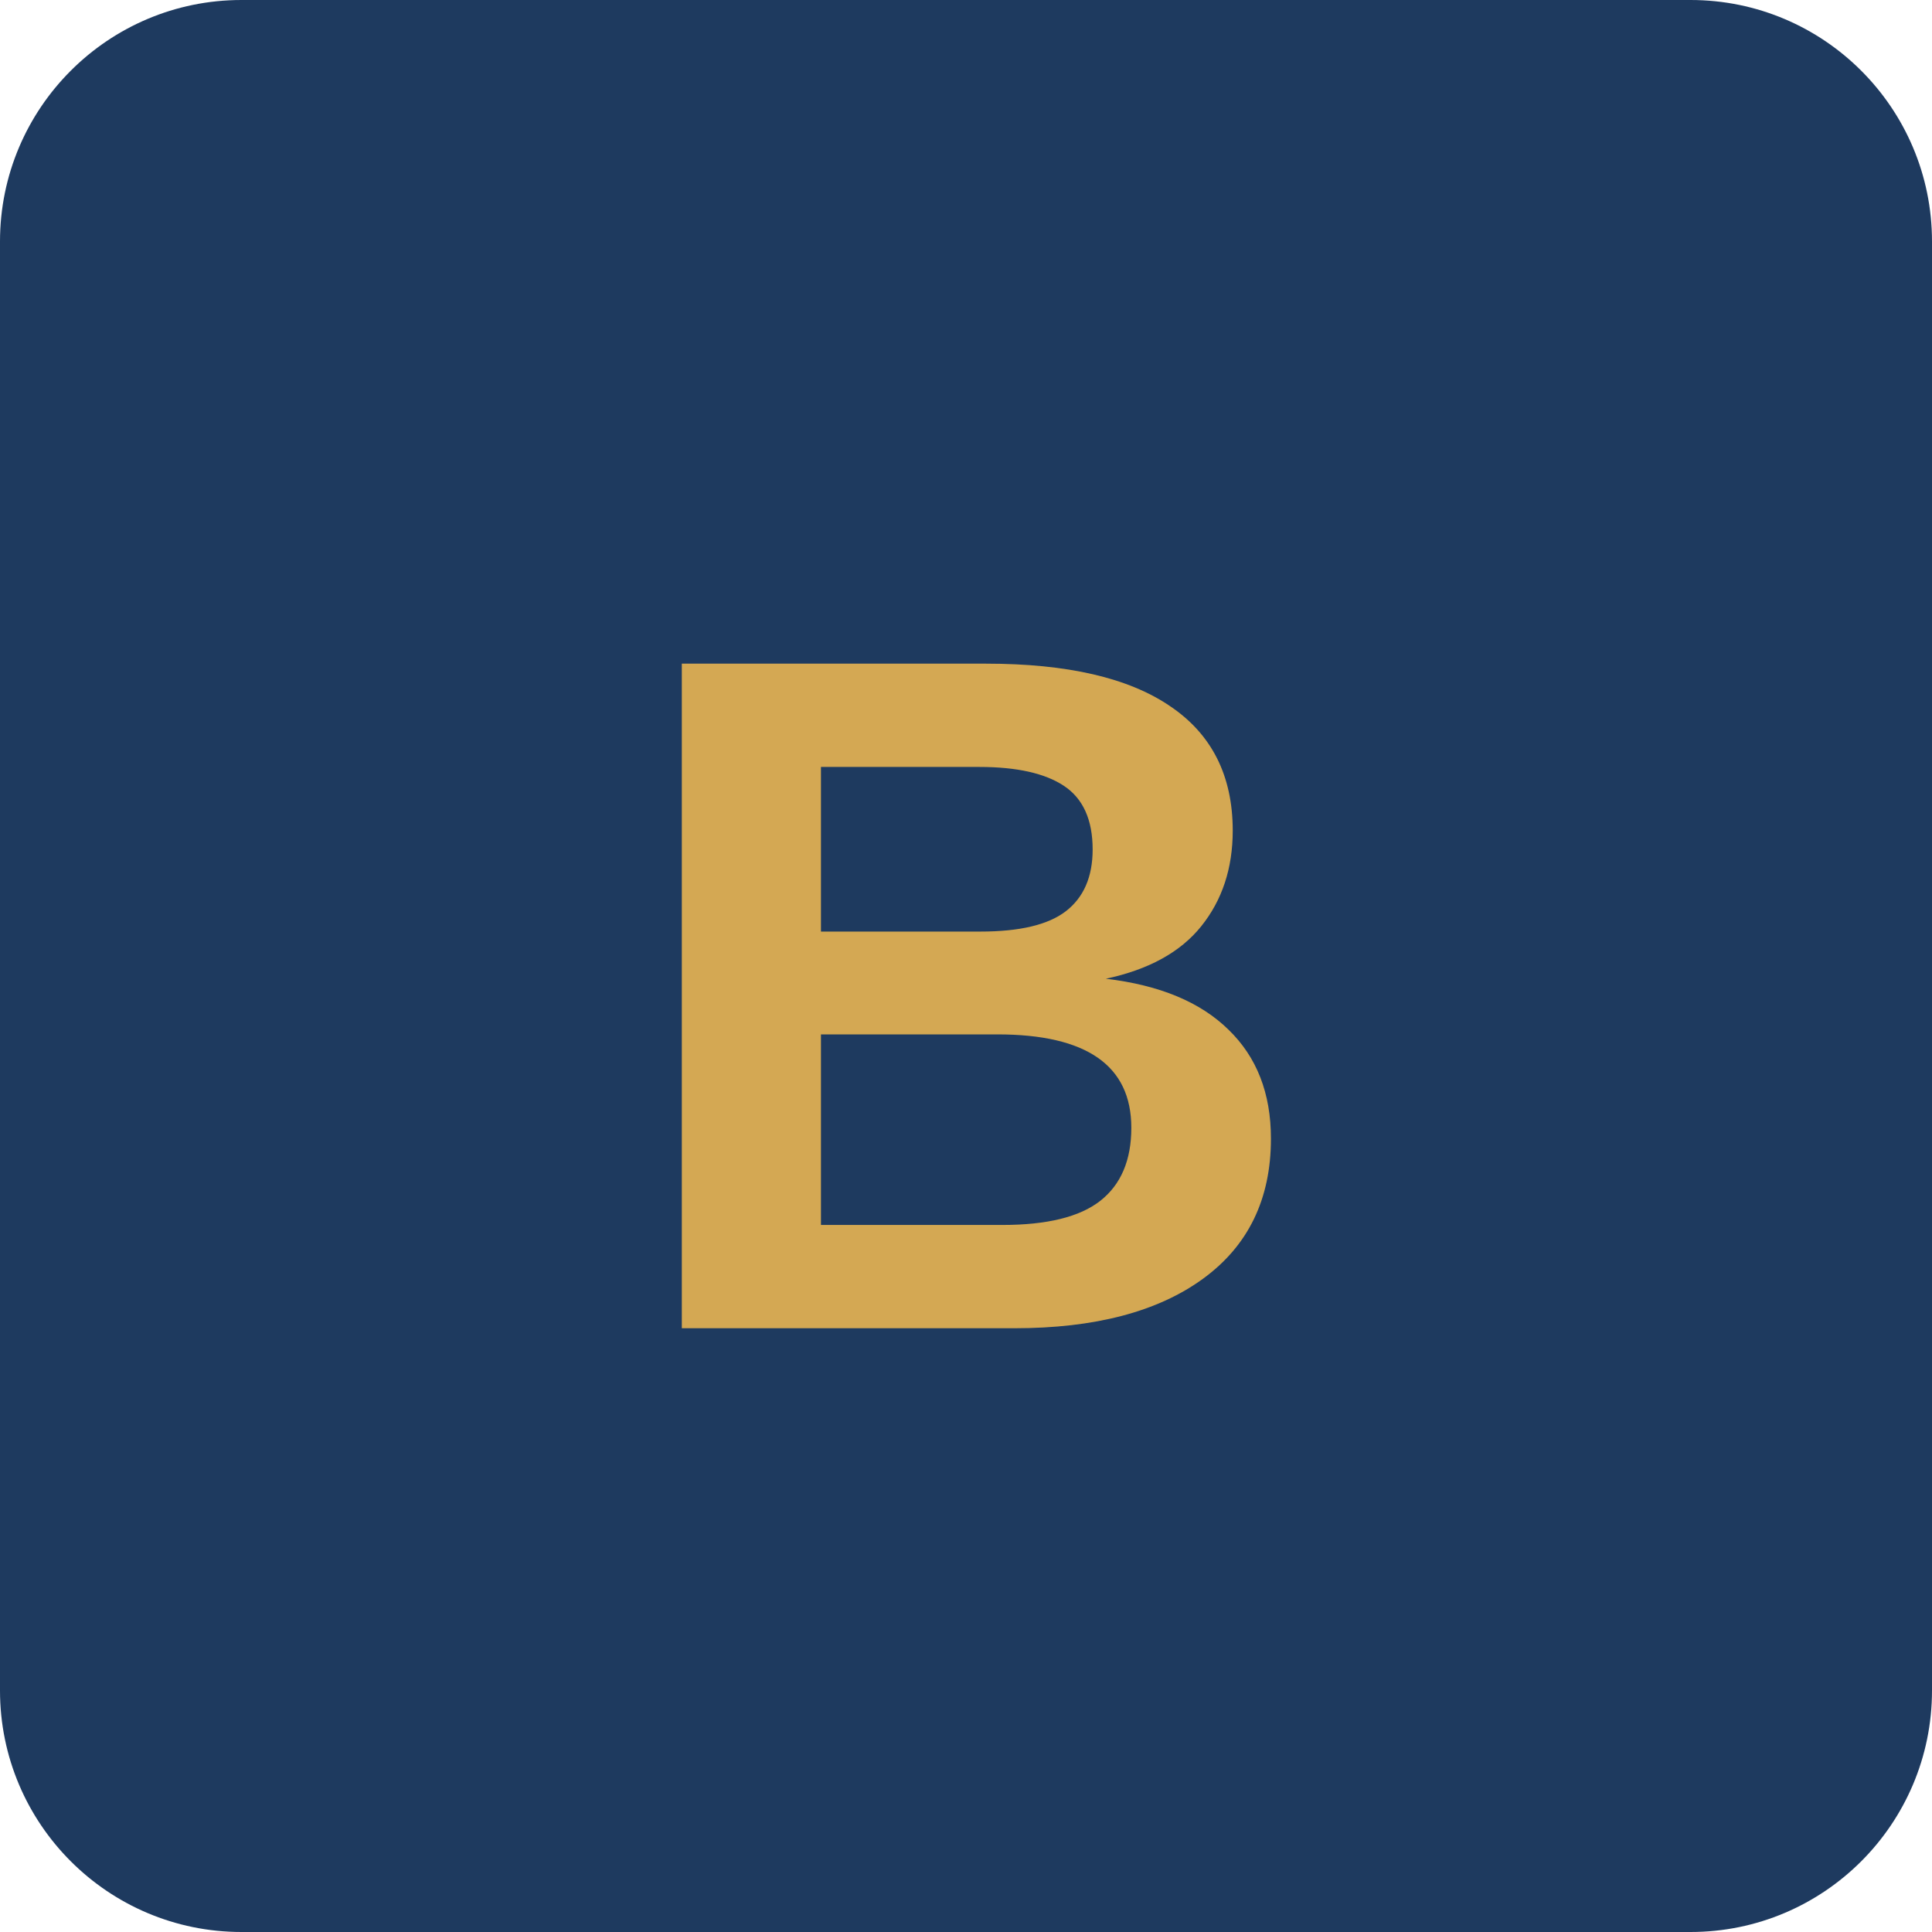
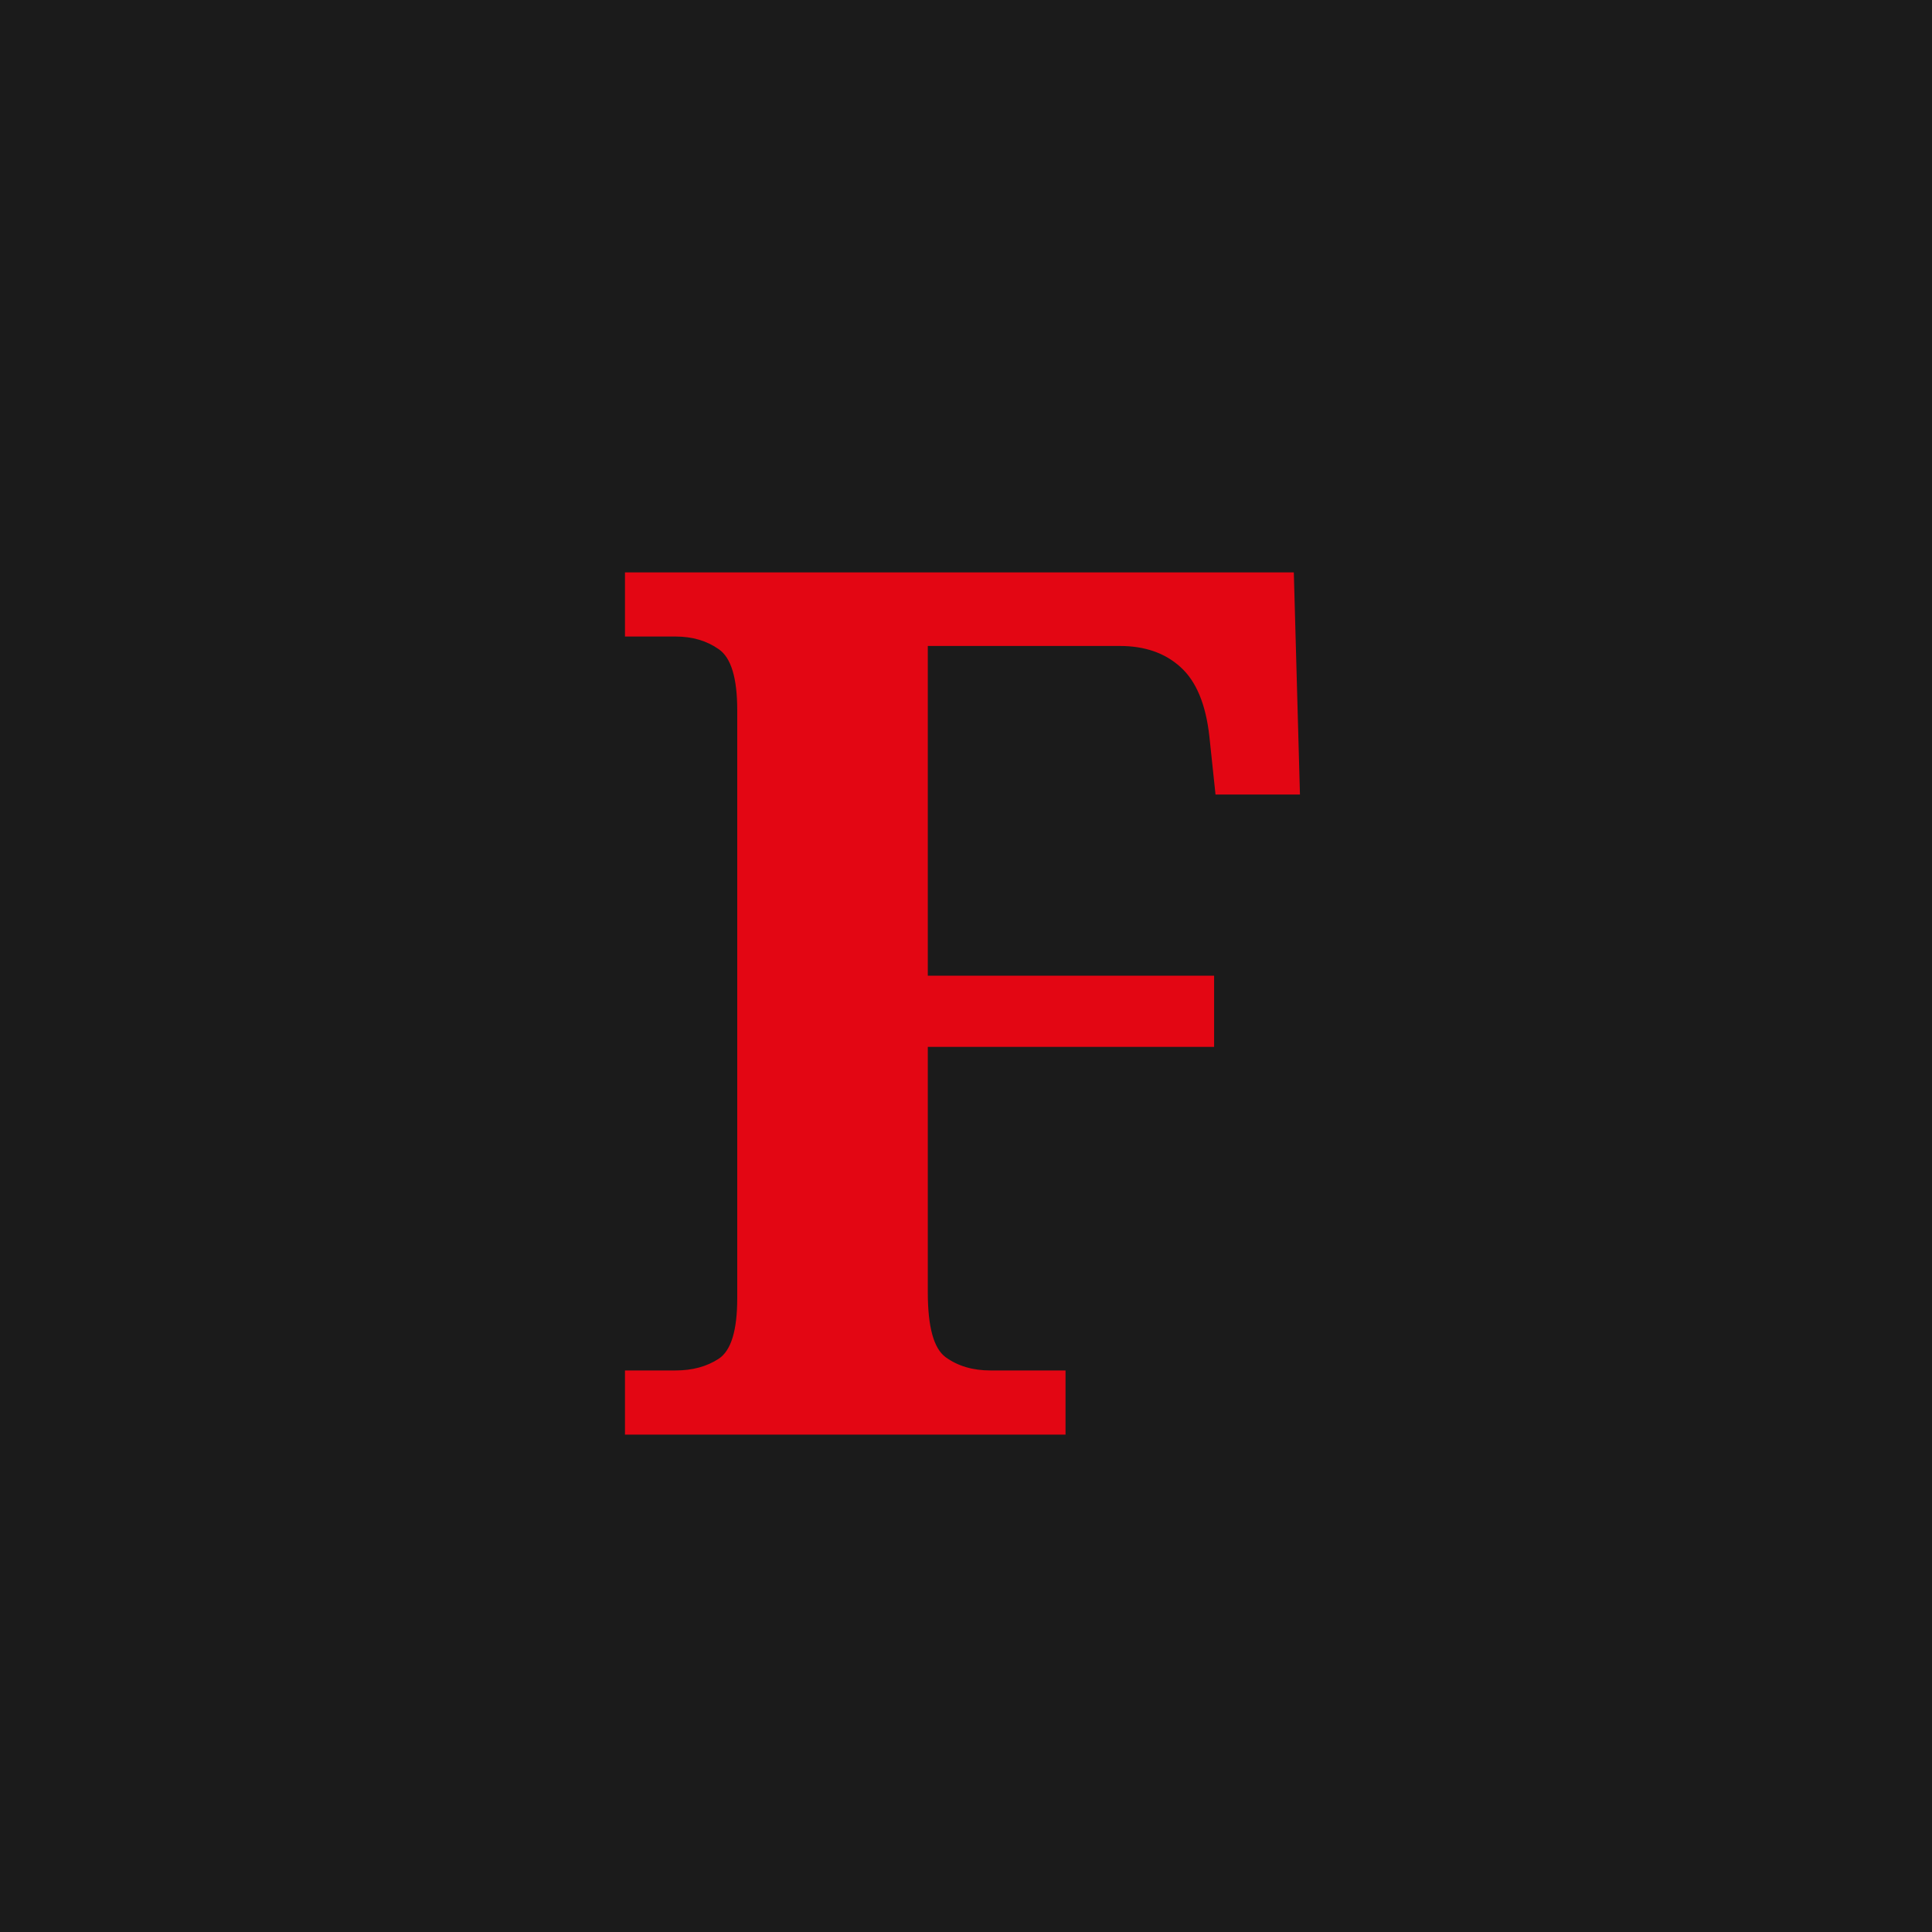
<svg xmlns="http://www.w3.org/2000/svg" viewBox="0 0 64 64">
-   <rect width="64" height="64" rx="8" fill="#1e3a5f" />
-   <text x="32" y="44" font-family="Arial, sans-serif" font-size="32" font-weight="bold" fill="#d4a853" text-anchor="middle">B</text>
+   <rect width="64" height="64" fill="#1B1B1B" />
+   <text x="50%" y="50%" font-family="Georgia, serif" font-size="40" font-weight="900" fill="#E30613" text-anchor="middle" dominant-baseline="central">F</text>
</svg>
